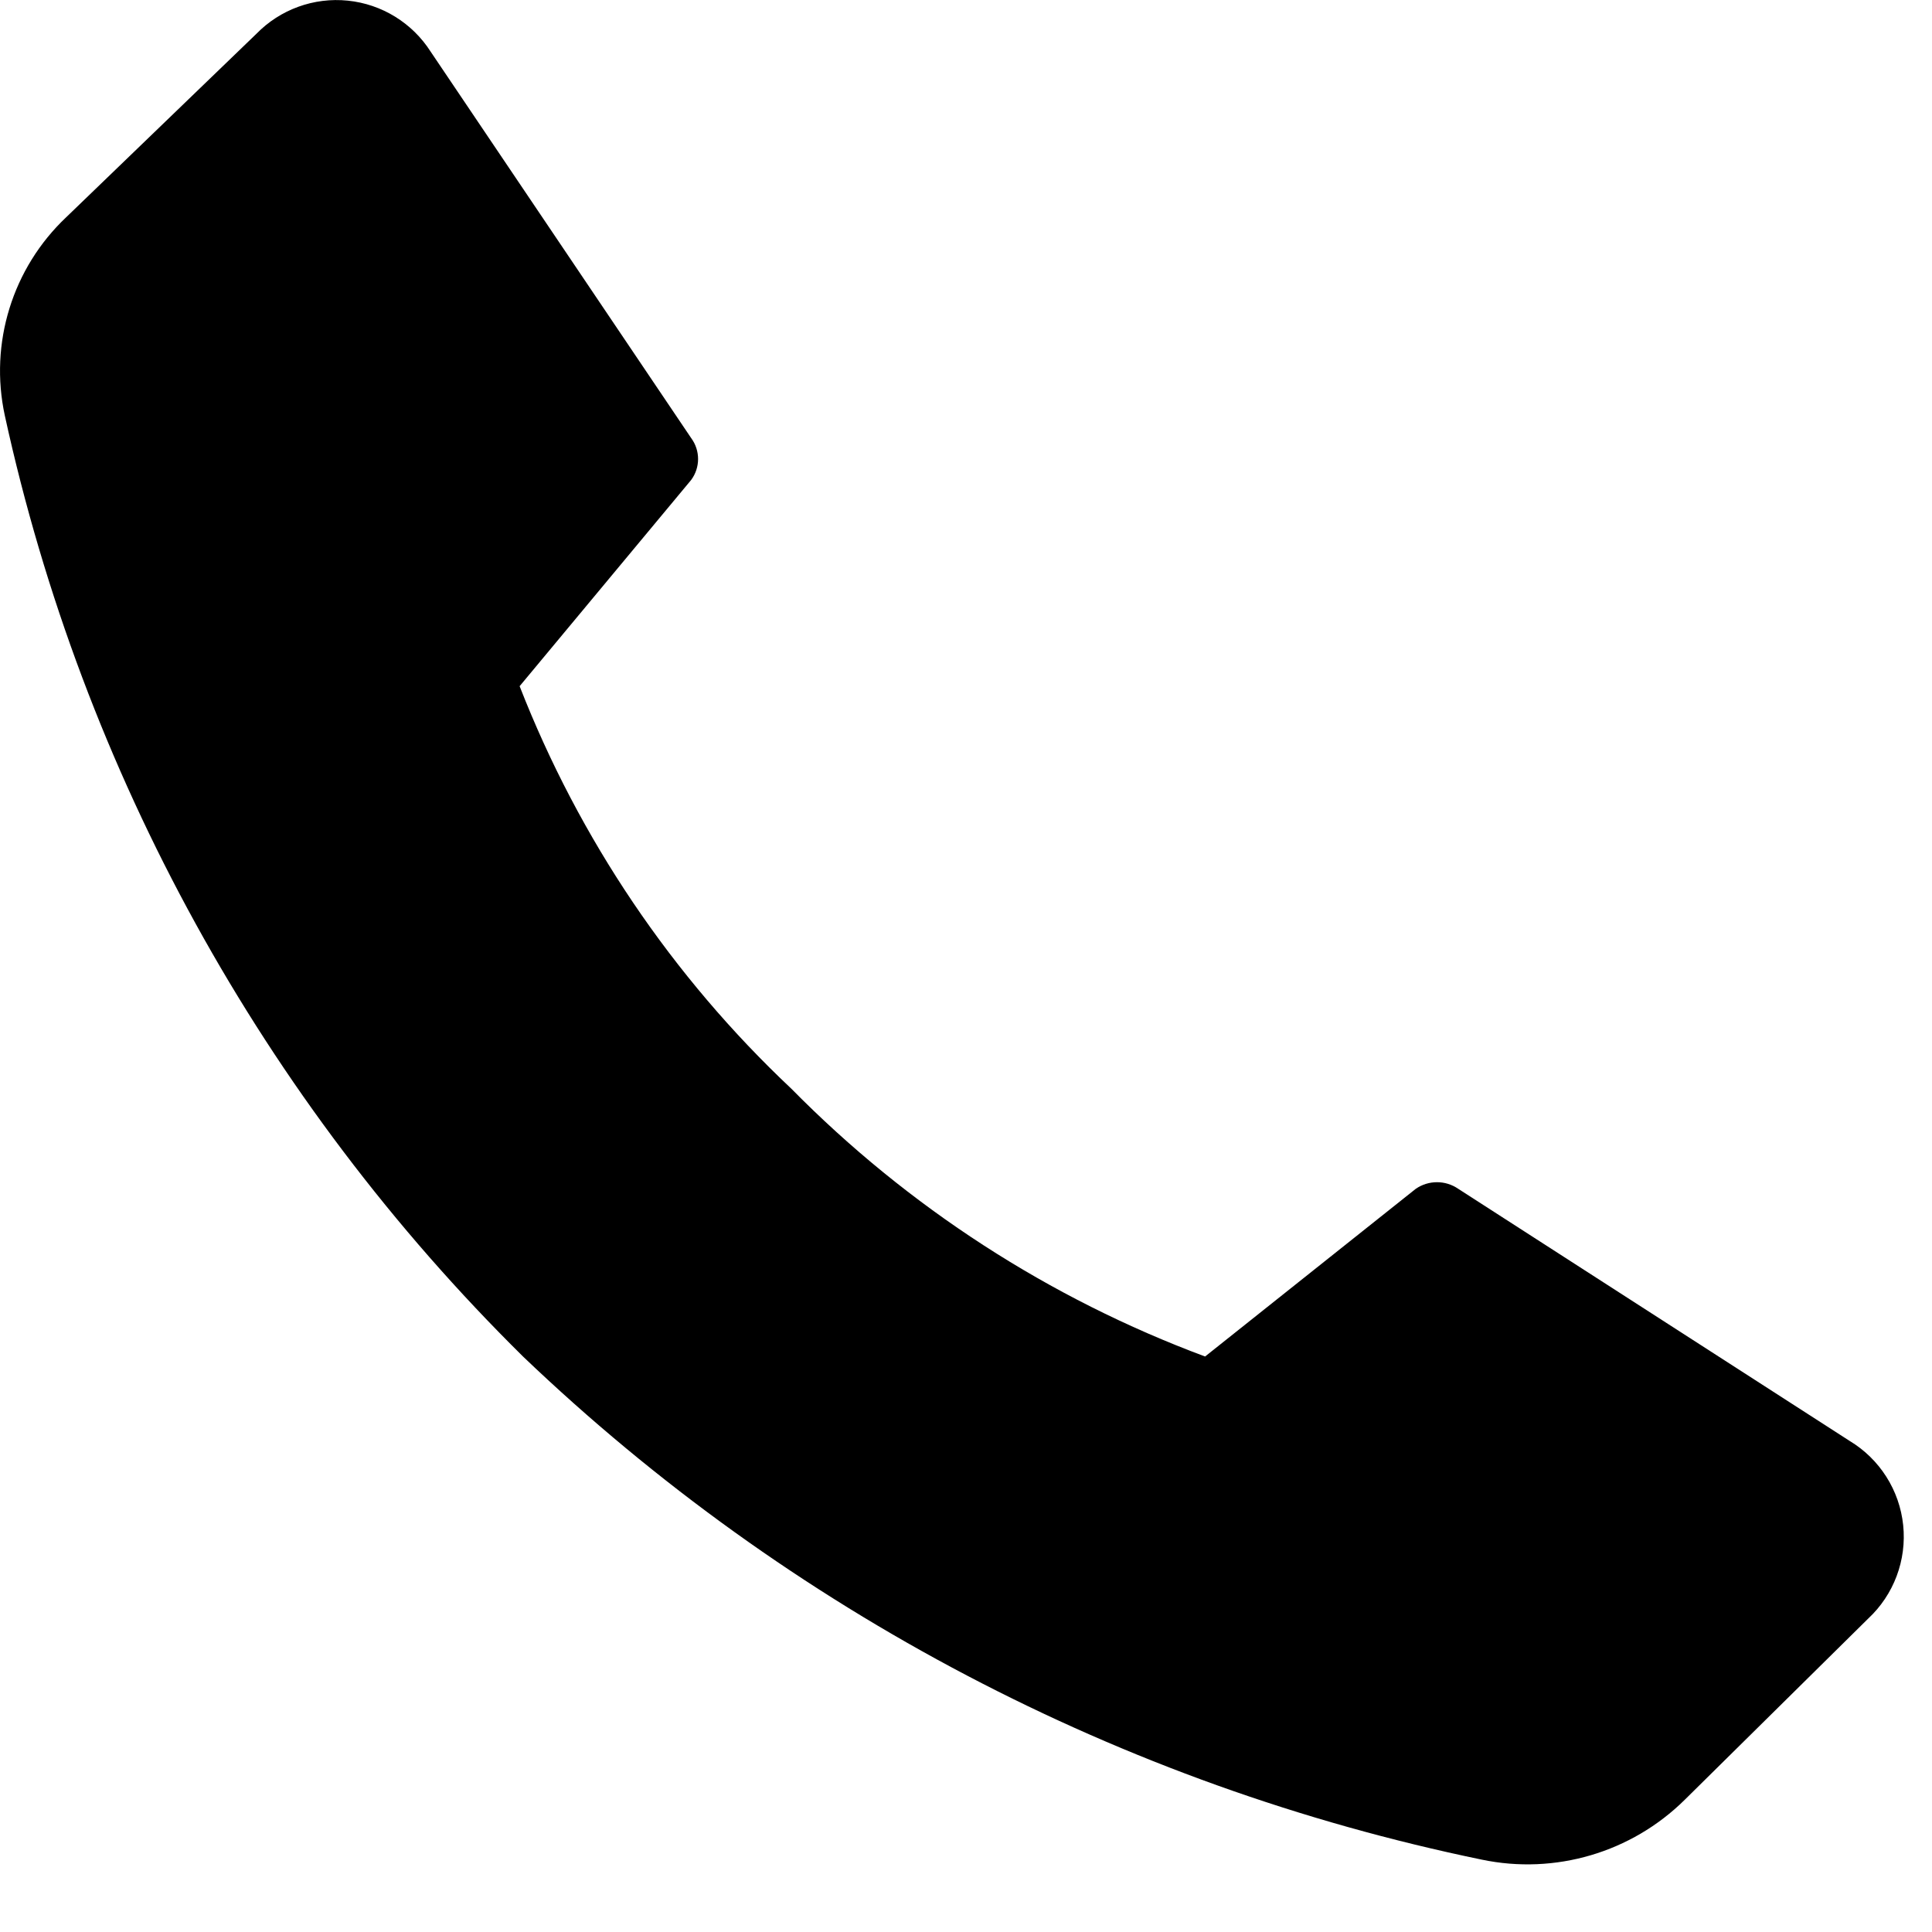
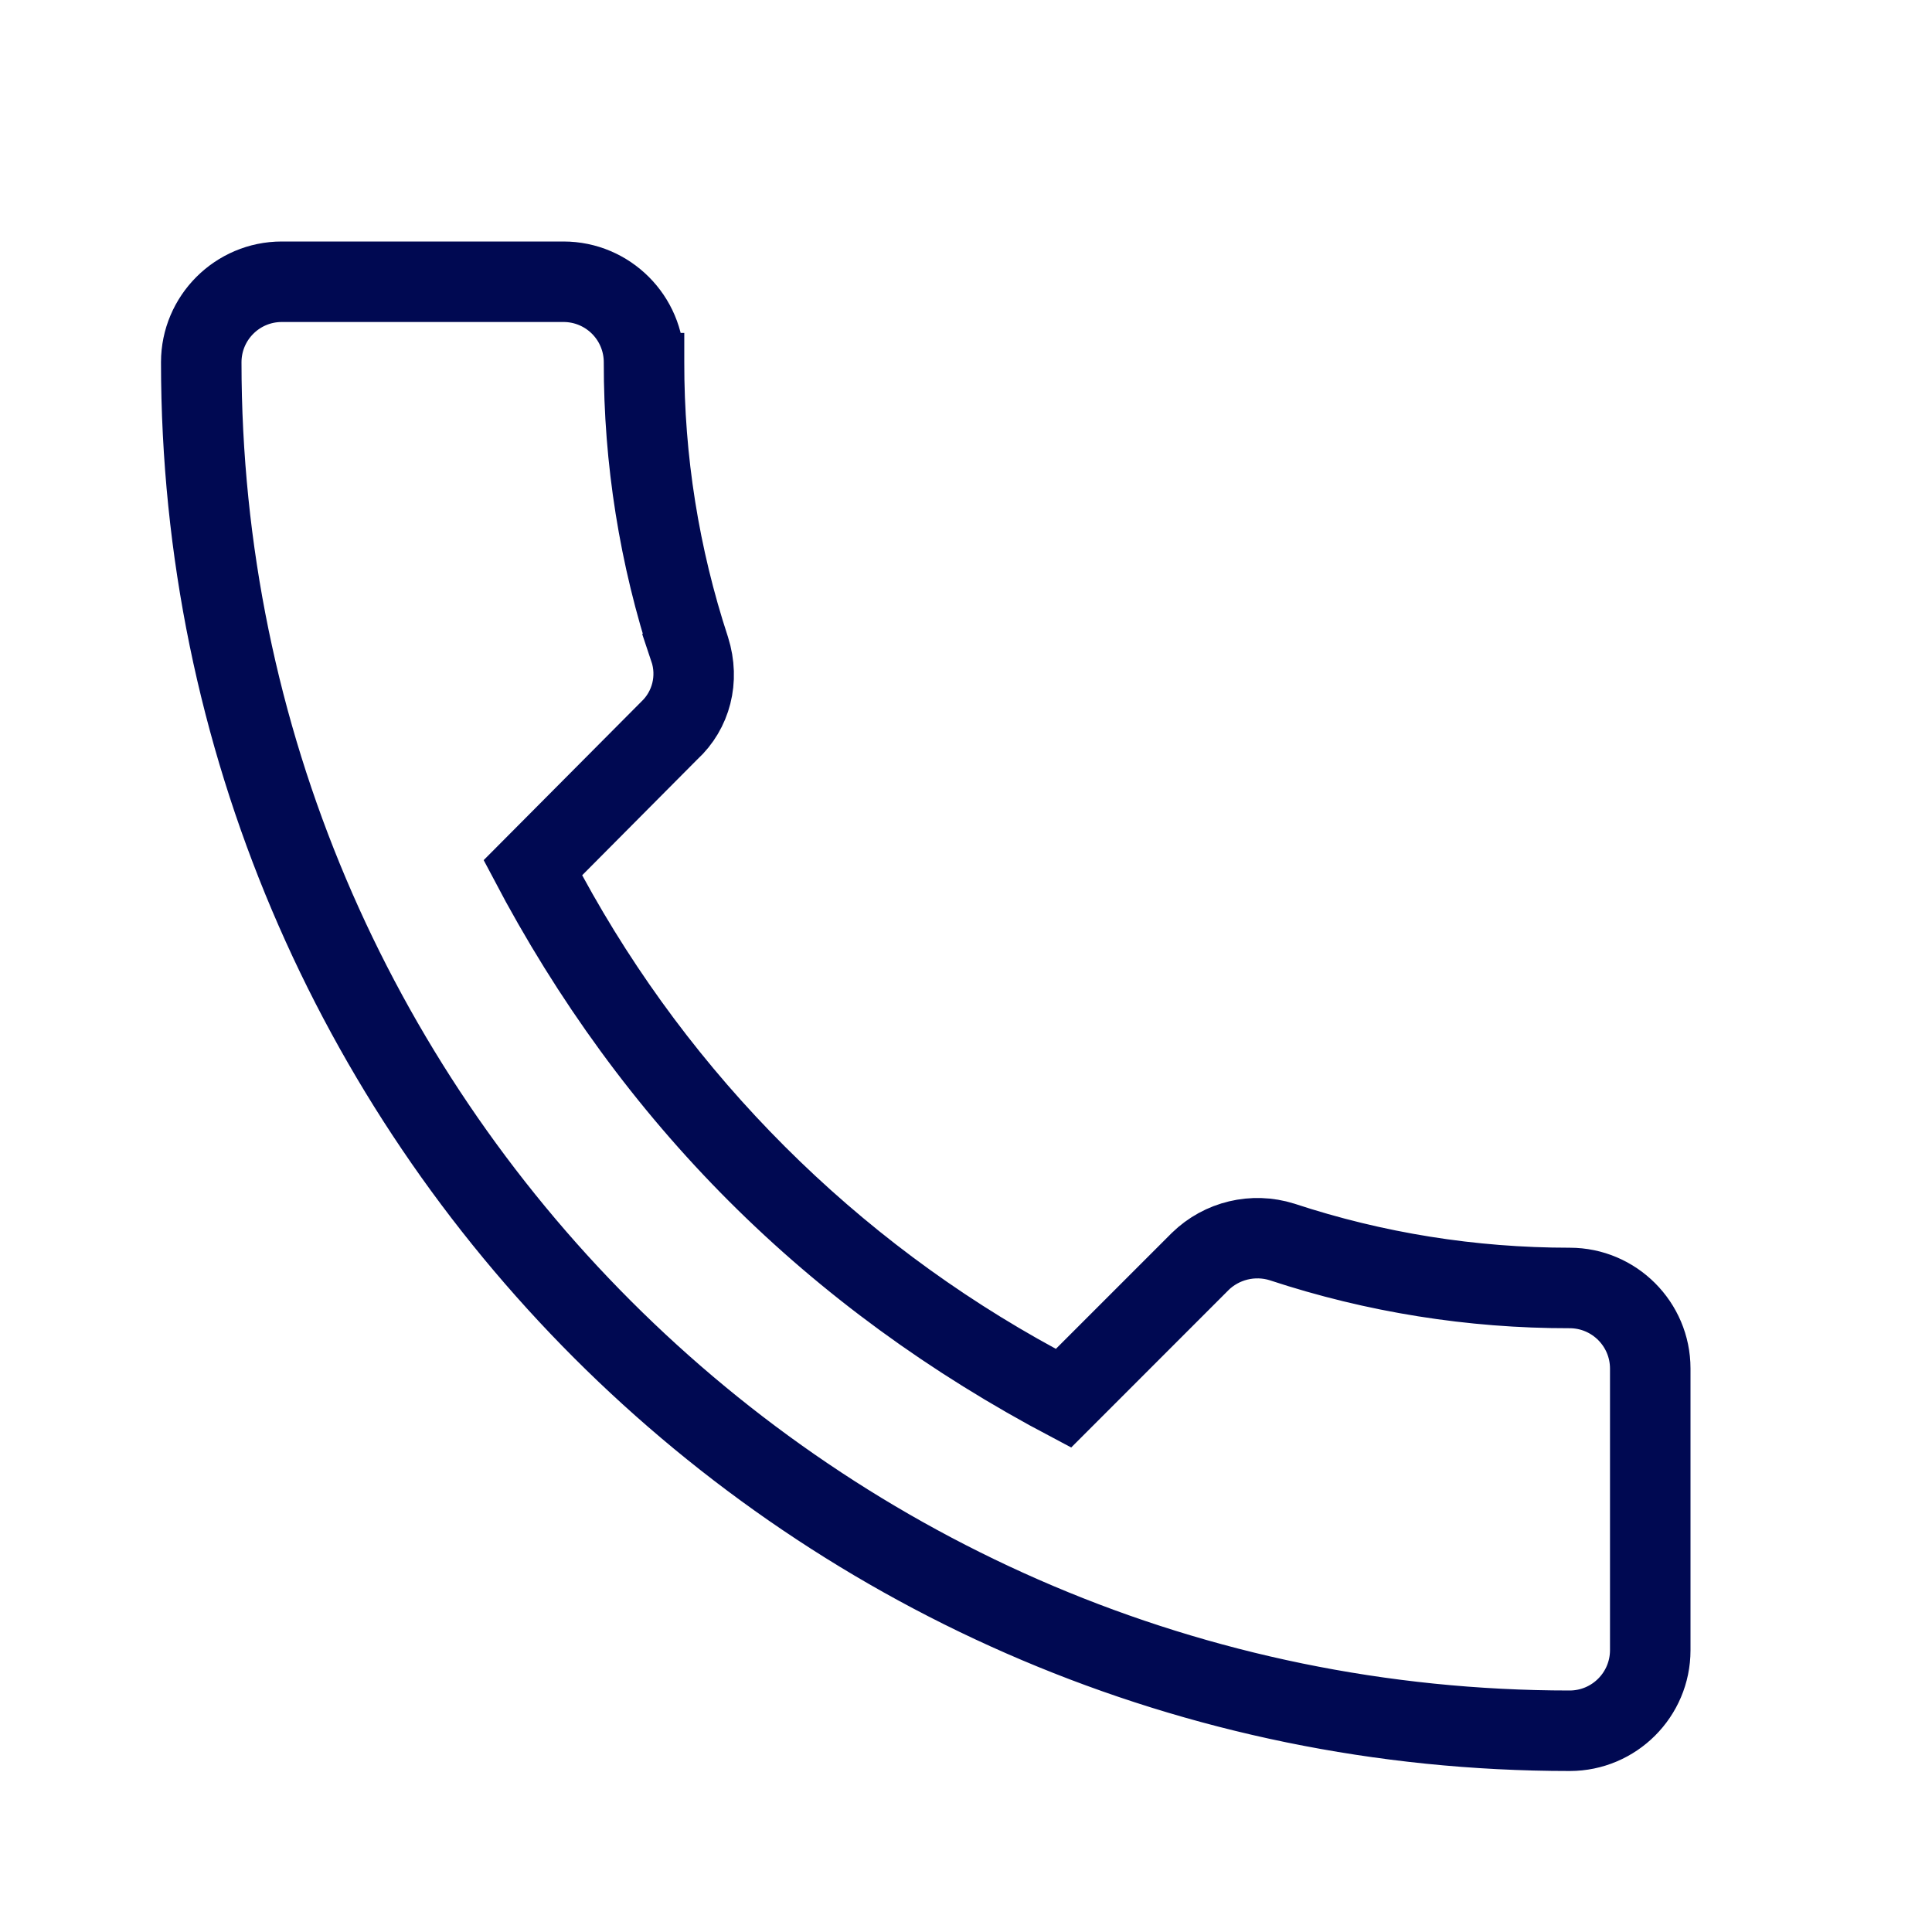
- <svg xmlns="http://www.w3.org/2000/svg" width="24" height="24">
-   <path d="M9.83 13.524a14.145 14.145 0 0 0 5.14 3.327l2.617-2.083a.465.465 0 0 1 .528 0l4.861 3.131a1.39 1.39 0 0 1 .23 2.209l-2.278 2.25a2.778 2.778 0 0 1-2.521.743 24.368 24.368 0 0 1-11.91-6.25A23.465 23.465 0 0 1 .06 5.163a2.625 2.625 0 0 1 .763-2.465L3.185.42A1.389 1.389 0 0 1 5.35.642l3.236 4.8a.437.437 0 0 1 0 .52L6.455 8.524a13.715 13.715 0 0 0 3.375 5Z" />
+ <svg xmlns="http://www.w3.org/2000/svg" width="33" height="33">
+   <path d="M11.188 6.187a15.448 15.448 0 0 0 .771 4.848c.186.592.026 1.186-.391 1.573l-.008.007-.007.007-1.964 1.976-.262.264.178.327a20.65 20.65 0 0 0 8.292 8.29l.328.178.264-.264 1.978-1.978a1.594 1.594 0 0 1 1.59-.379c1.562.515 3.195.776 4.855.776.861 0 1.563.702 1.563 1.563v4.813c0 .86-.701 1.562-1.563 1.562C13.82 29.75 3.25 19.18 3.25 6.187c0-.86.702-1.562 1.563-1.562h4.812c.86 0 1.562.701 1.563 1.562Zm0 0h.5-.5Zm9.439 15.499-.002.002-2.421 2.422c-4.097-2.16-7.186-5.25-9.329-9.326l2.427-2.44a1.151 1.151 0 0 0 .3-1.2l-.474.159.475-.157a15.785 15.785 0 0 1-.79-4.959A1.187 1.187 0 0 0 9.624 5H4.812a1.188 1.188 0 0 0-1.187 1.188c0 12.785 10.402 23.187 23.188 23.187A1.19 1.19 0 0 0 28 28.187v-4.812a1.19 1.19 0 0 0-1.188-1.188 15.77 15.77 0 0 1-4.967-.794l-.009-.003a1.21 1.21 0 0 0-1.21.296Z" stroke="#000952" />
</svg>
